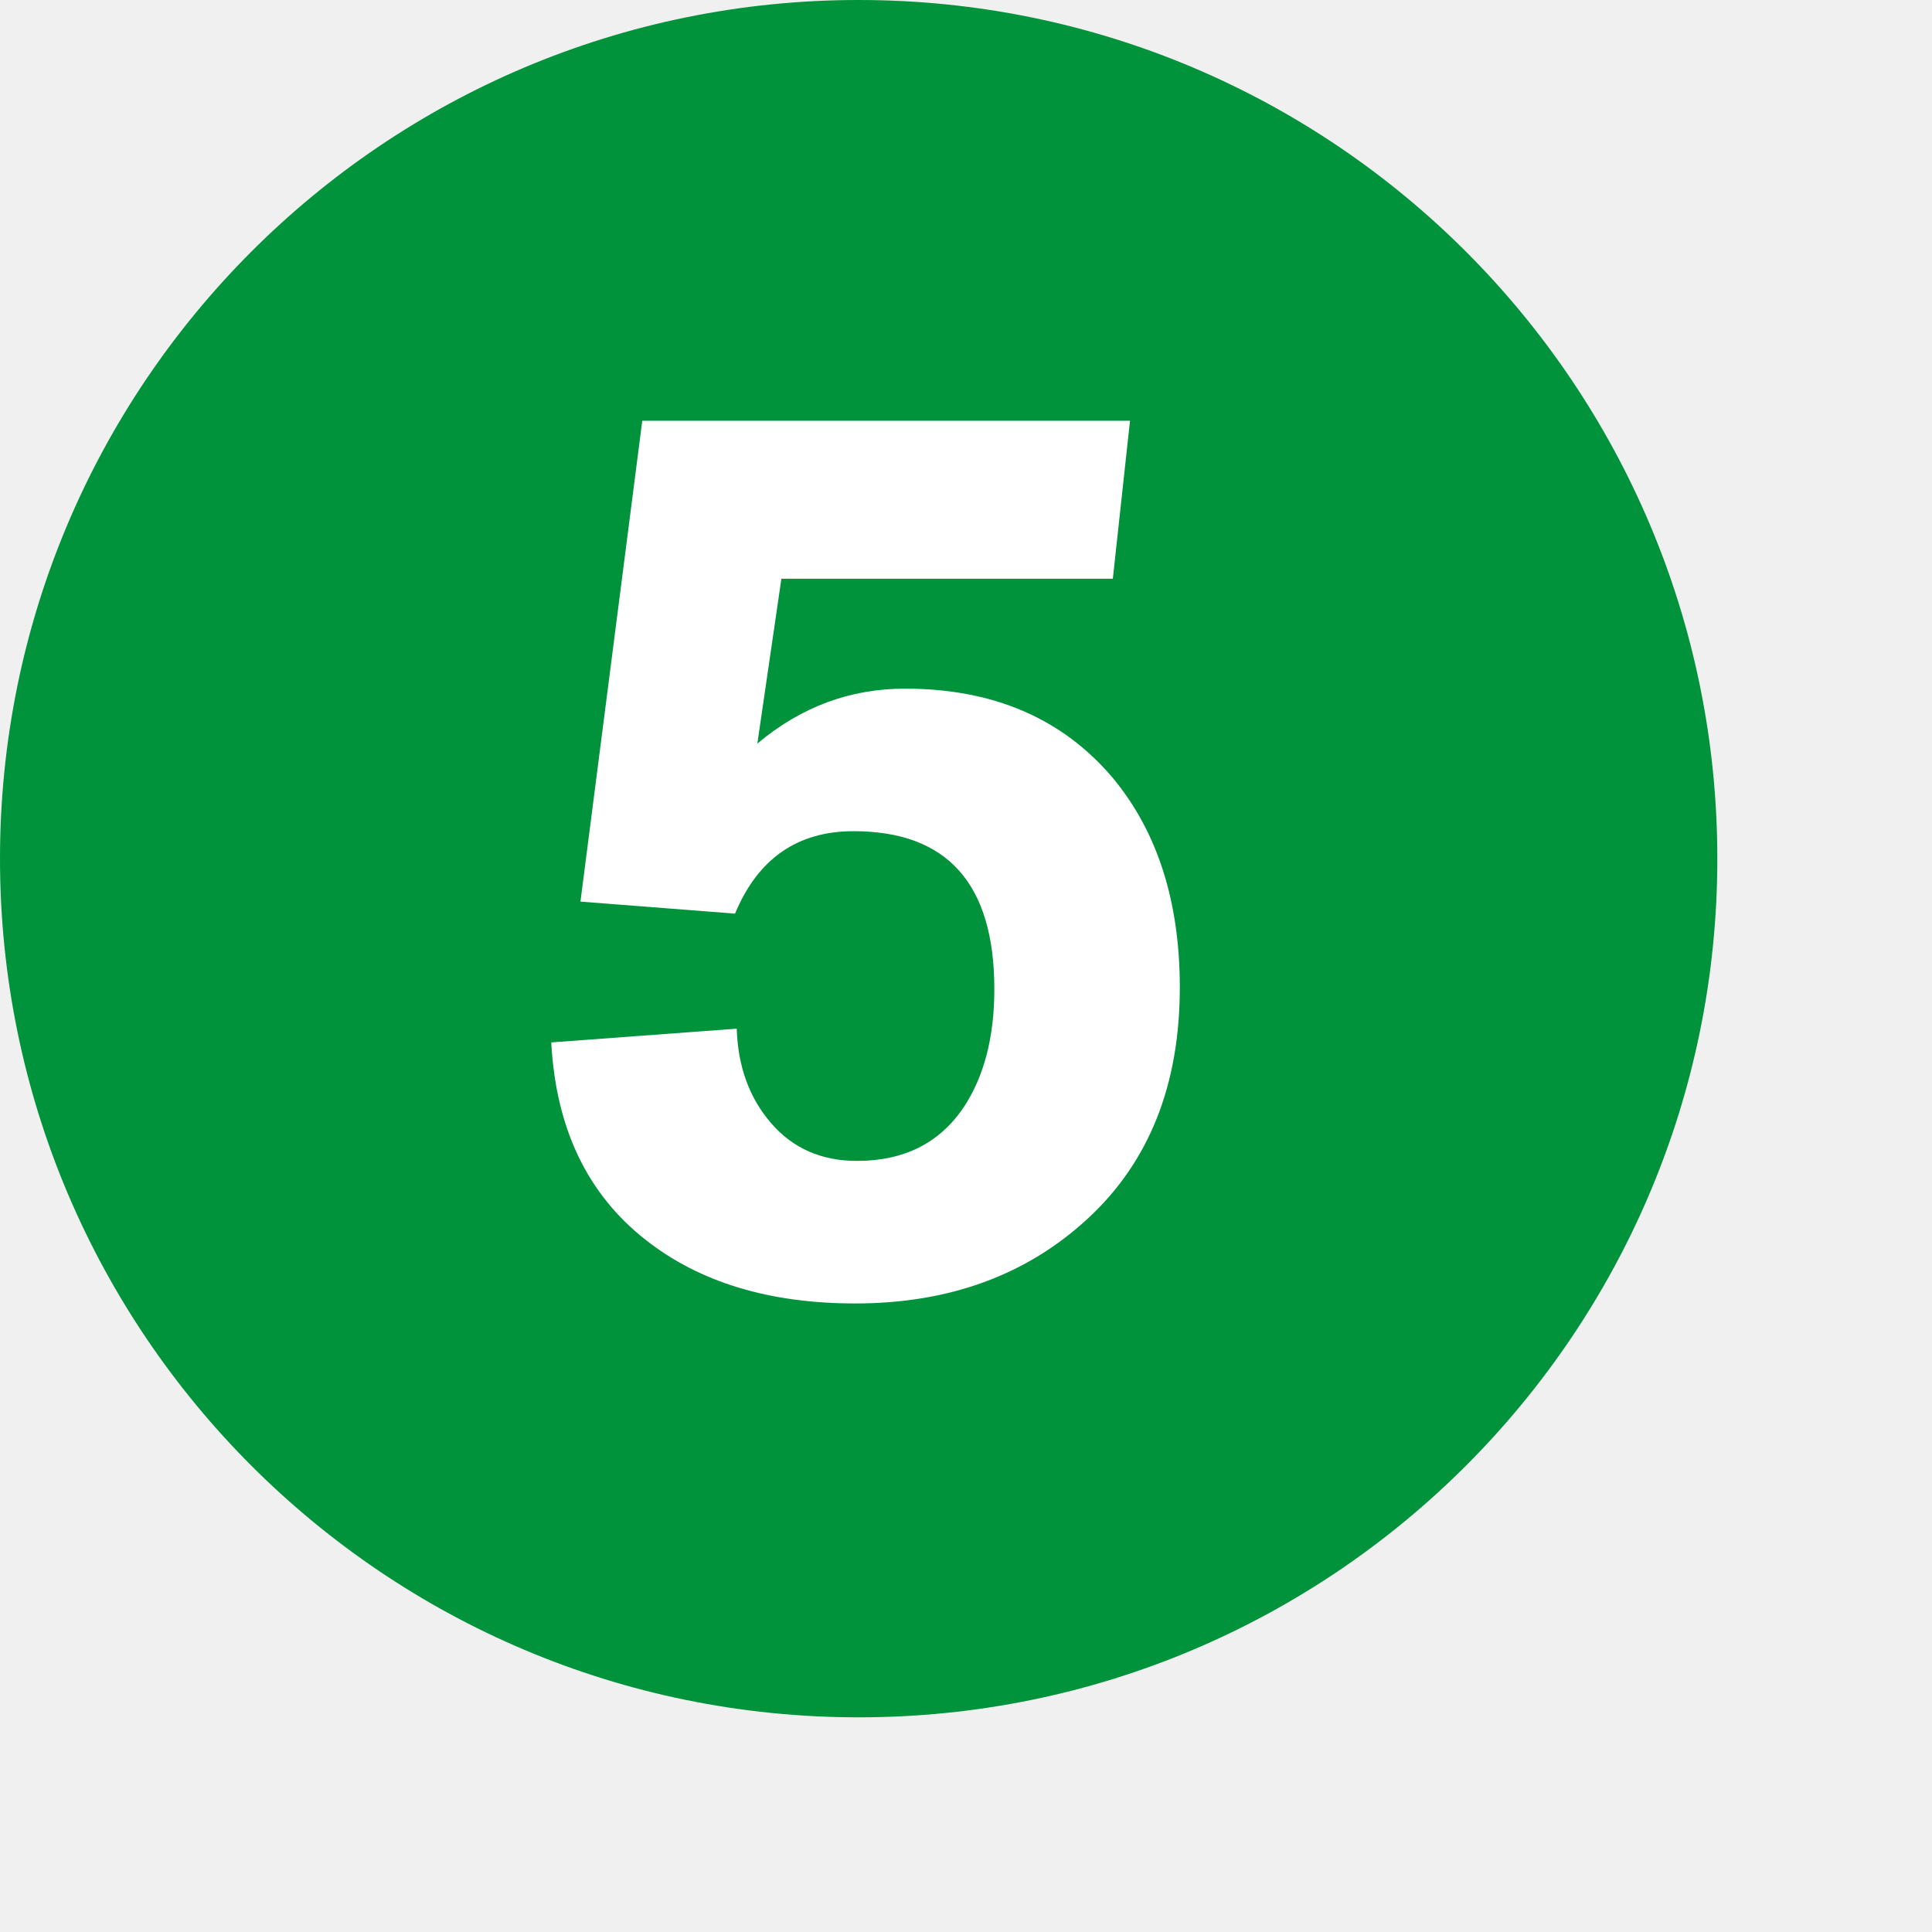
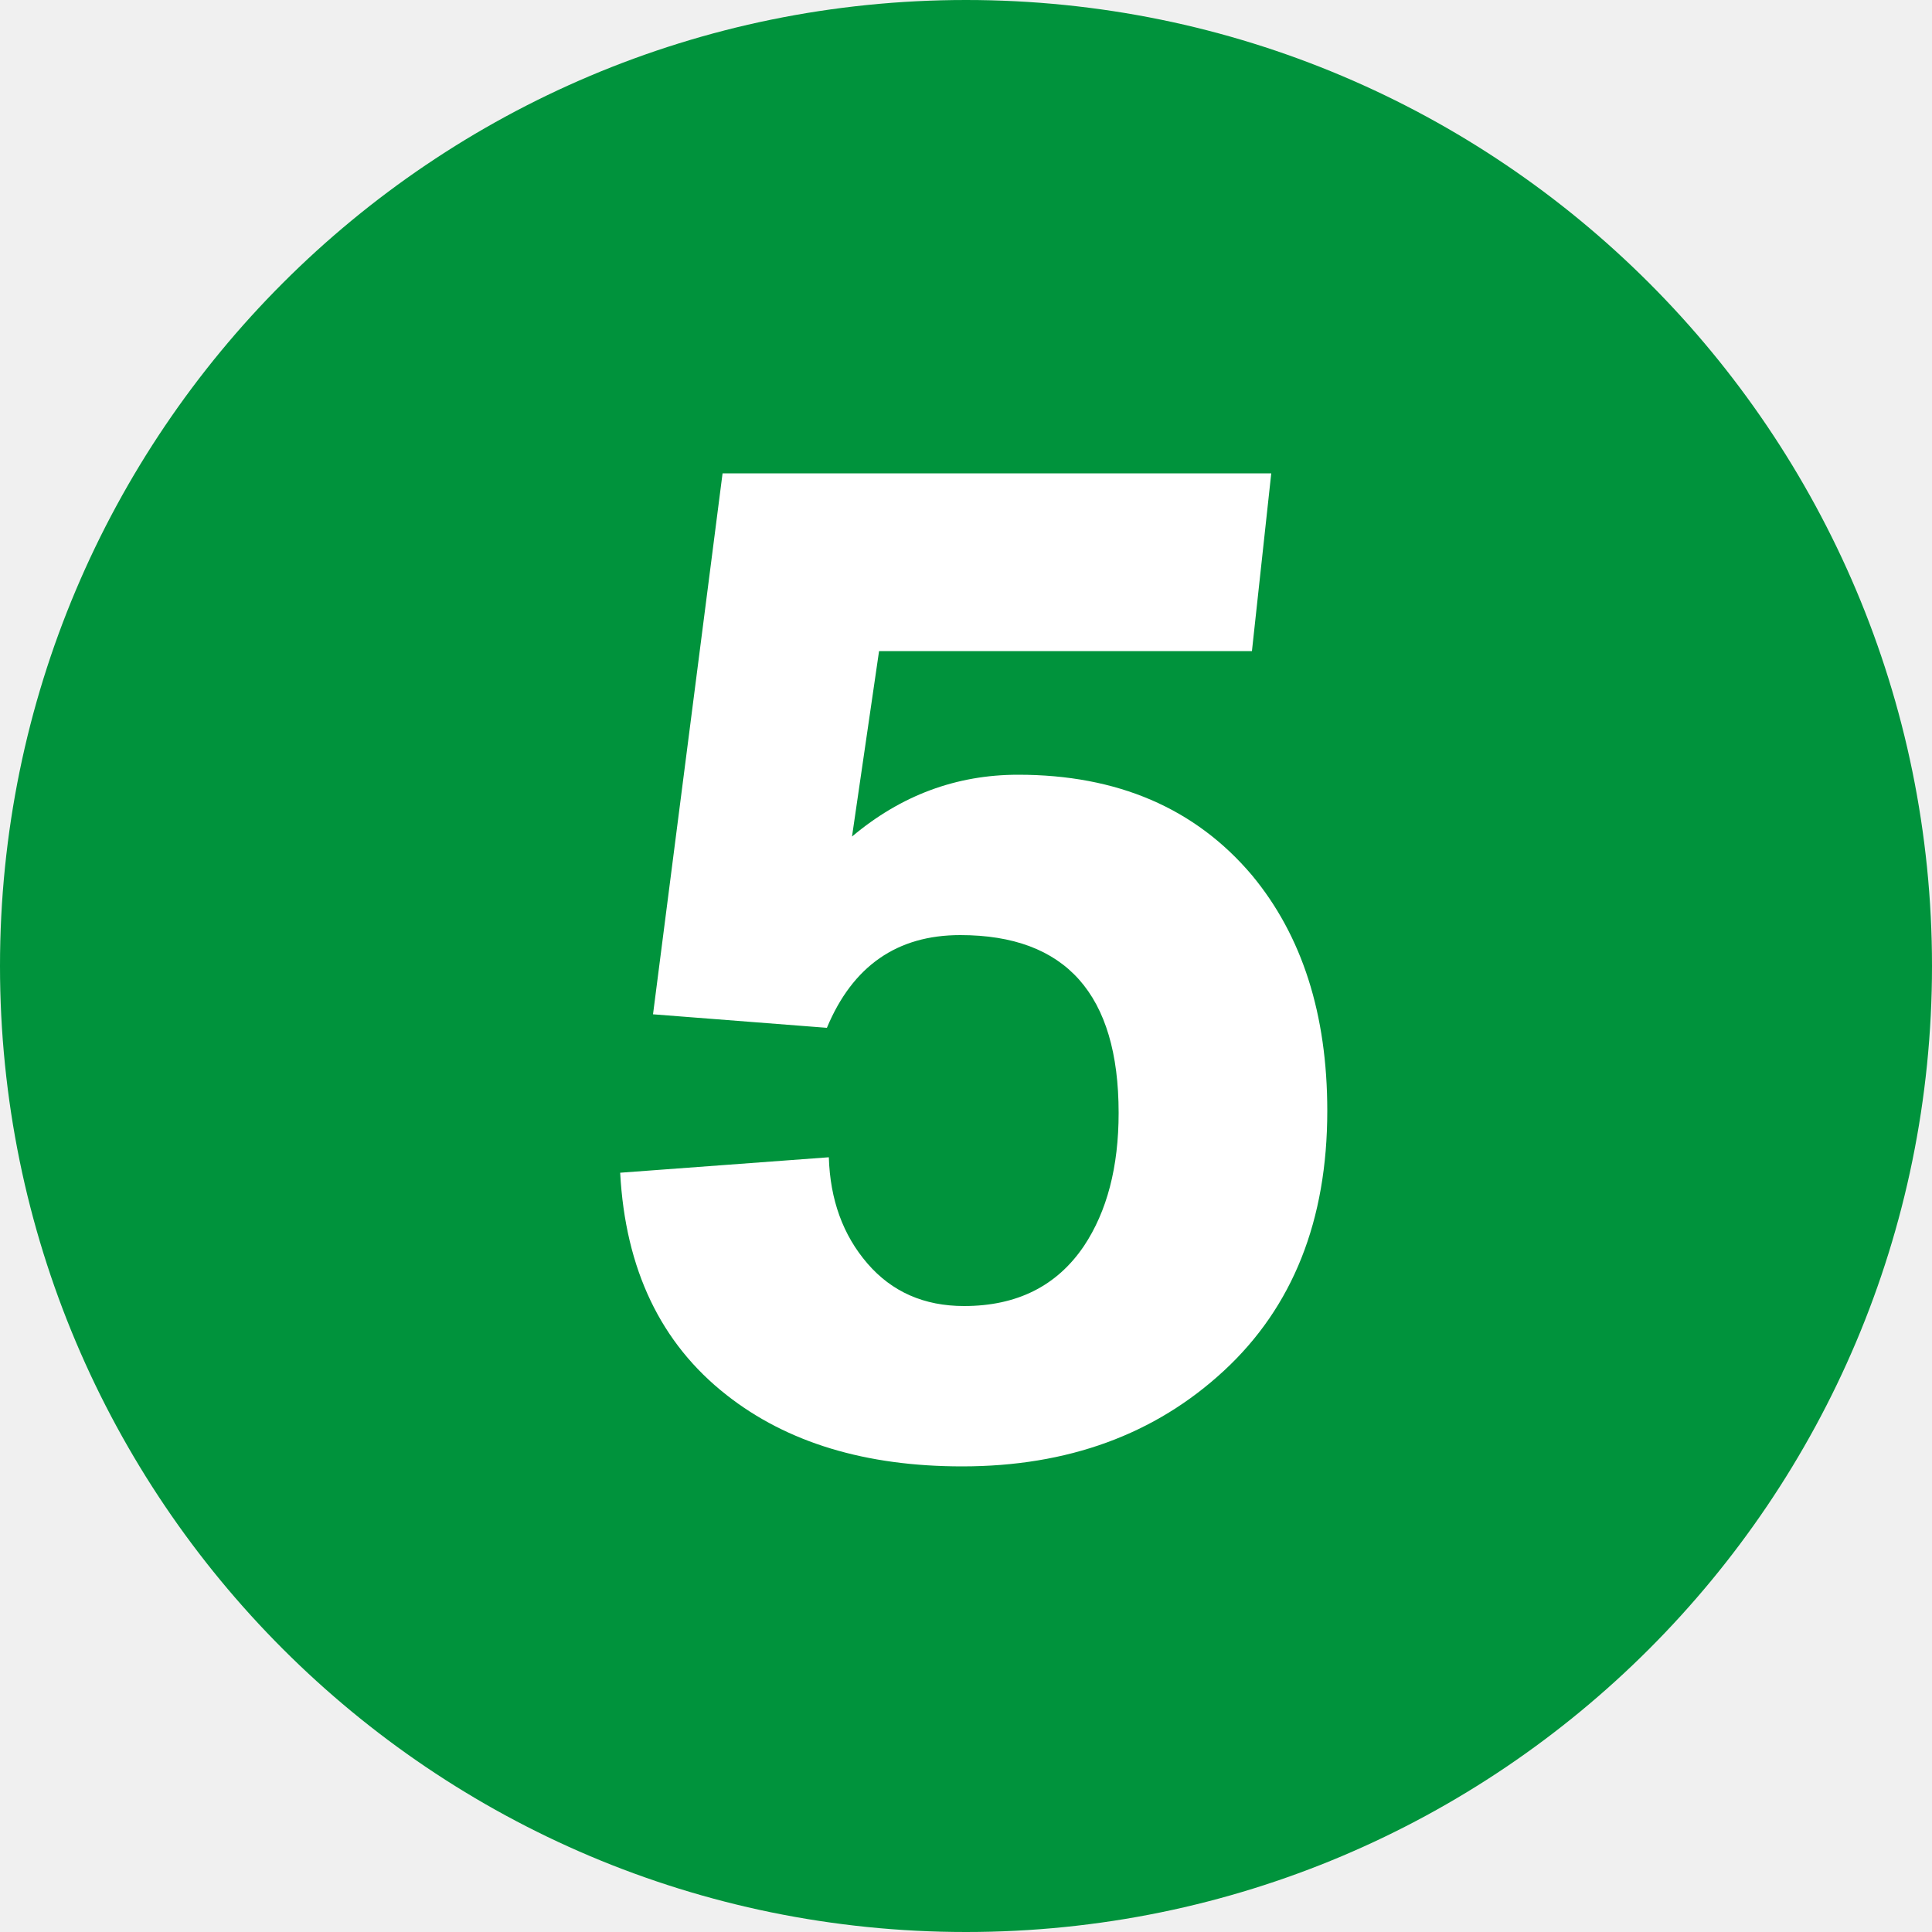
- <svg xmlns="http://www.w3.org/2000/svg" width="250px" height="250px" viewBox="12.5 12.5 112.5 112.5">
+ <svg xmlns="http://www.w3.org/2000/svg" width="250px" height="250px" viewBox="12.5 12.5 100 100">
  <circle cx="62.5" cy="62.5" r="50" fill="#00933C" />
  <path d="M81.2,70c0-5-1.3-9.067-3.9-12.2c-2.933-3.467-6.967-5.2-12.1-5.2c-3.2,0-6.067,1.067-8.6,3.2l1.4-9.6h19.3l1-9.2H49.9l-3.6,28l9,0.7c1.333-3.2,3.633-4.8,6.9-4.8c5.467,0,8.2,3.067,8.2,9.2c0,2.8-0.6,5.1-1.8,6.9c-1.4,2.067-3.467,3.1-6.2,3.1c-2.067,0-3.733-0.733-5-2.2c-1.267-1.467-1.933-3.3-2-5.5l-10.8,0.8c0.267,5,2.1,8.833,5.5,11.5c3.133,2.467,7.2,3.7,12.2,3.7c5.467,0,9.983-1.65,13.55-4.95C79.417,80.15,81.2,75.667,81.2,70z" fill="#FFF" />
</svg>
